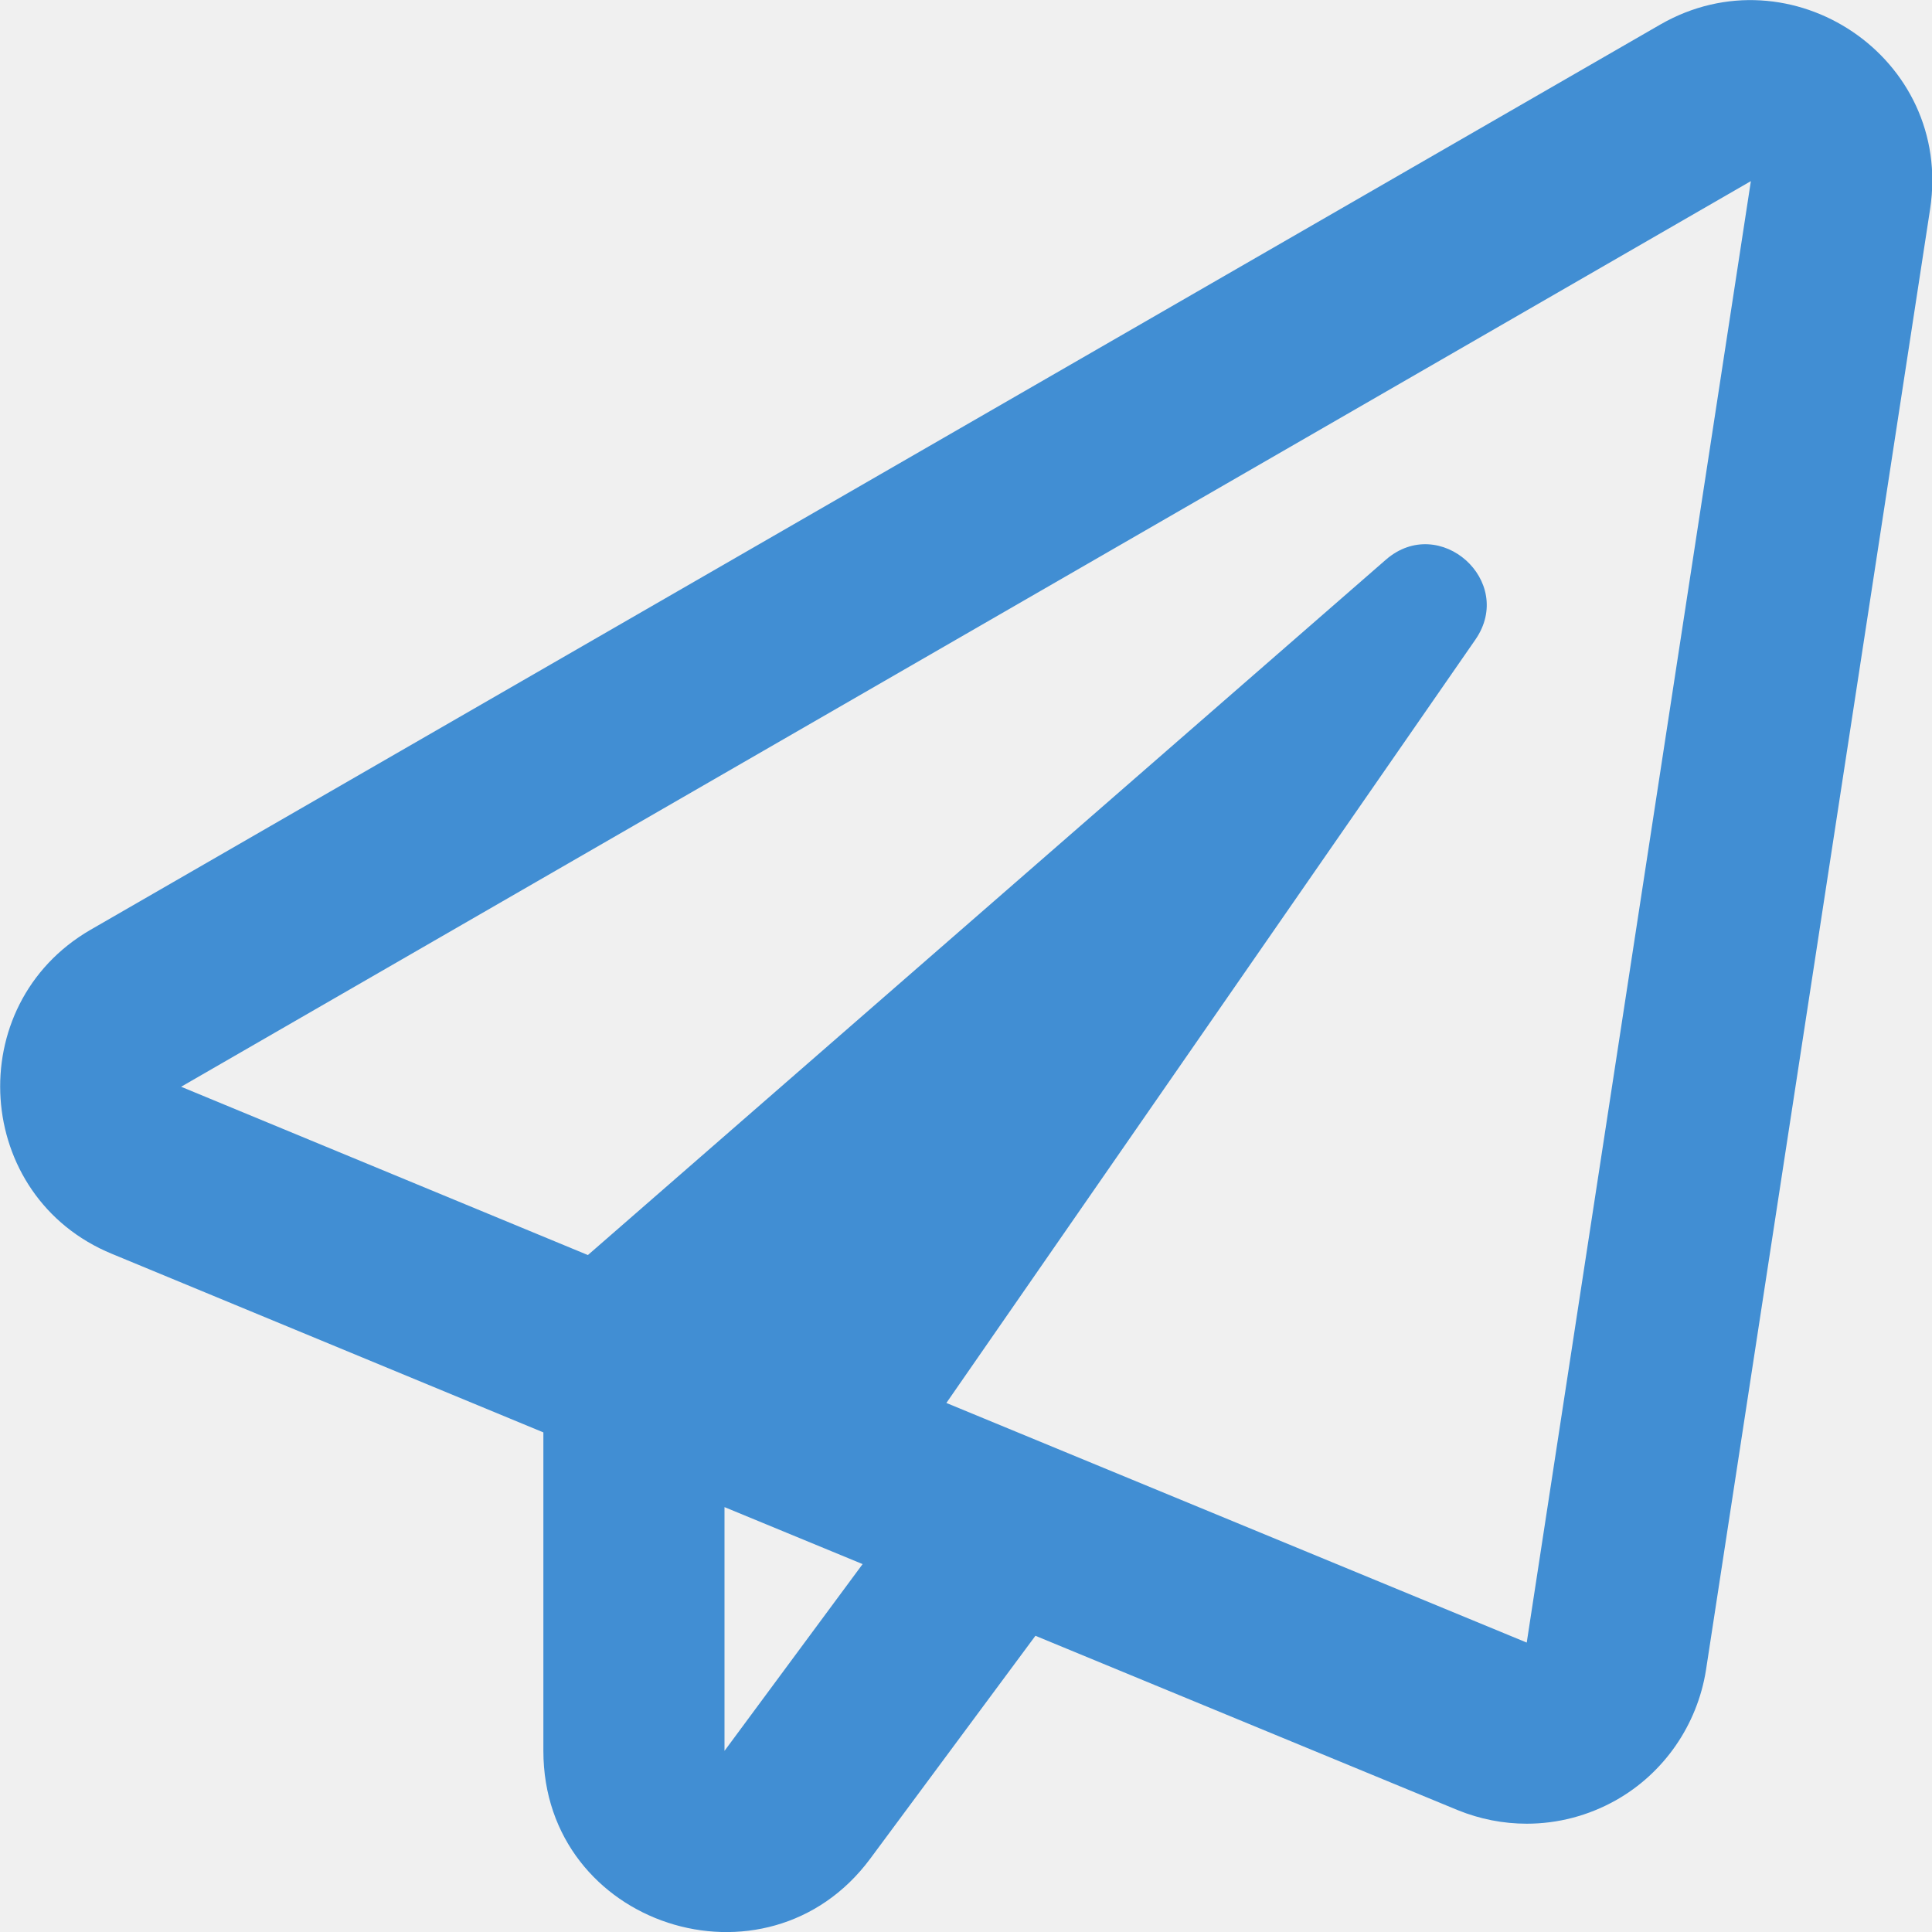
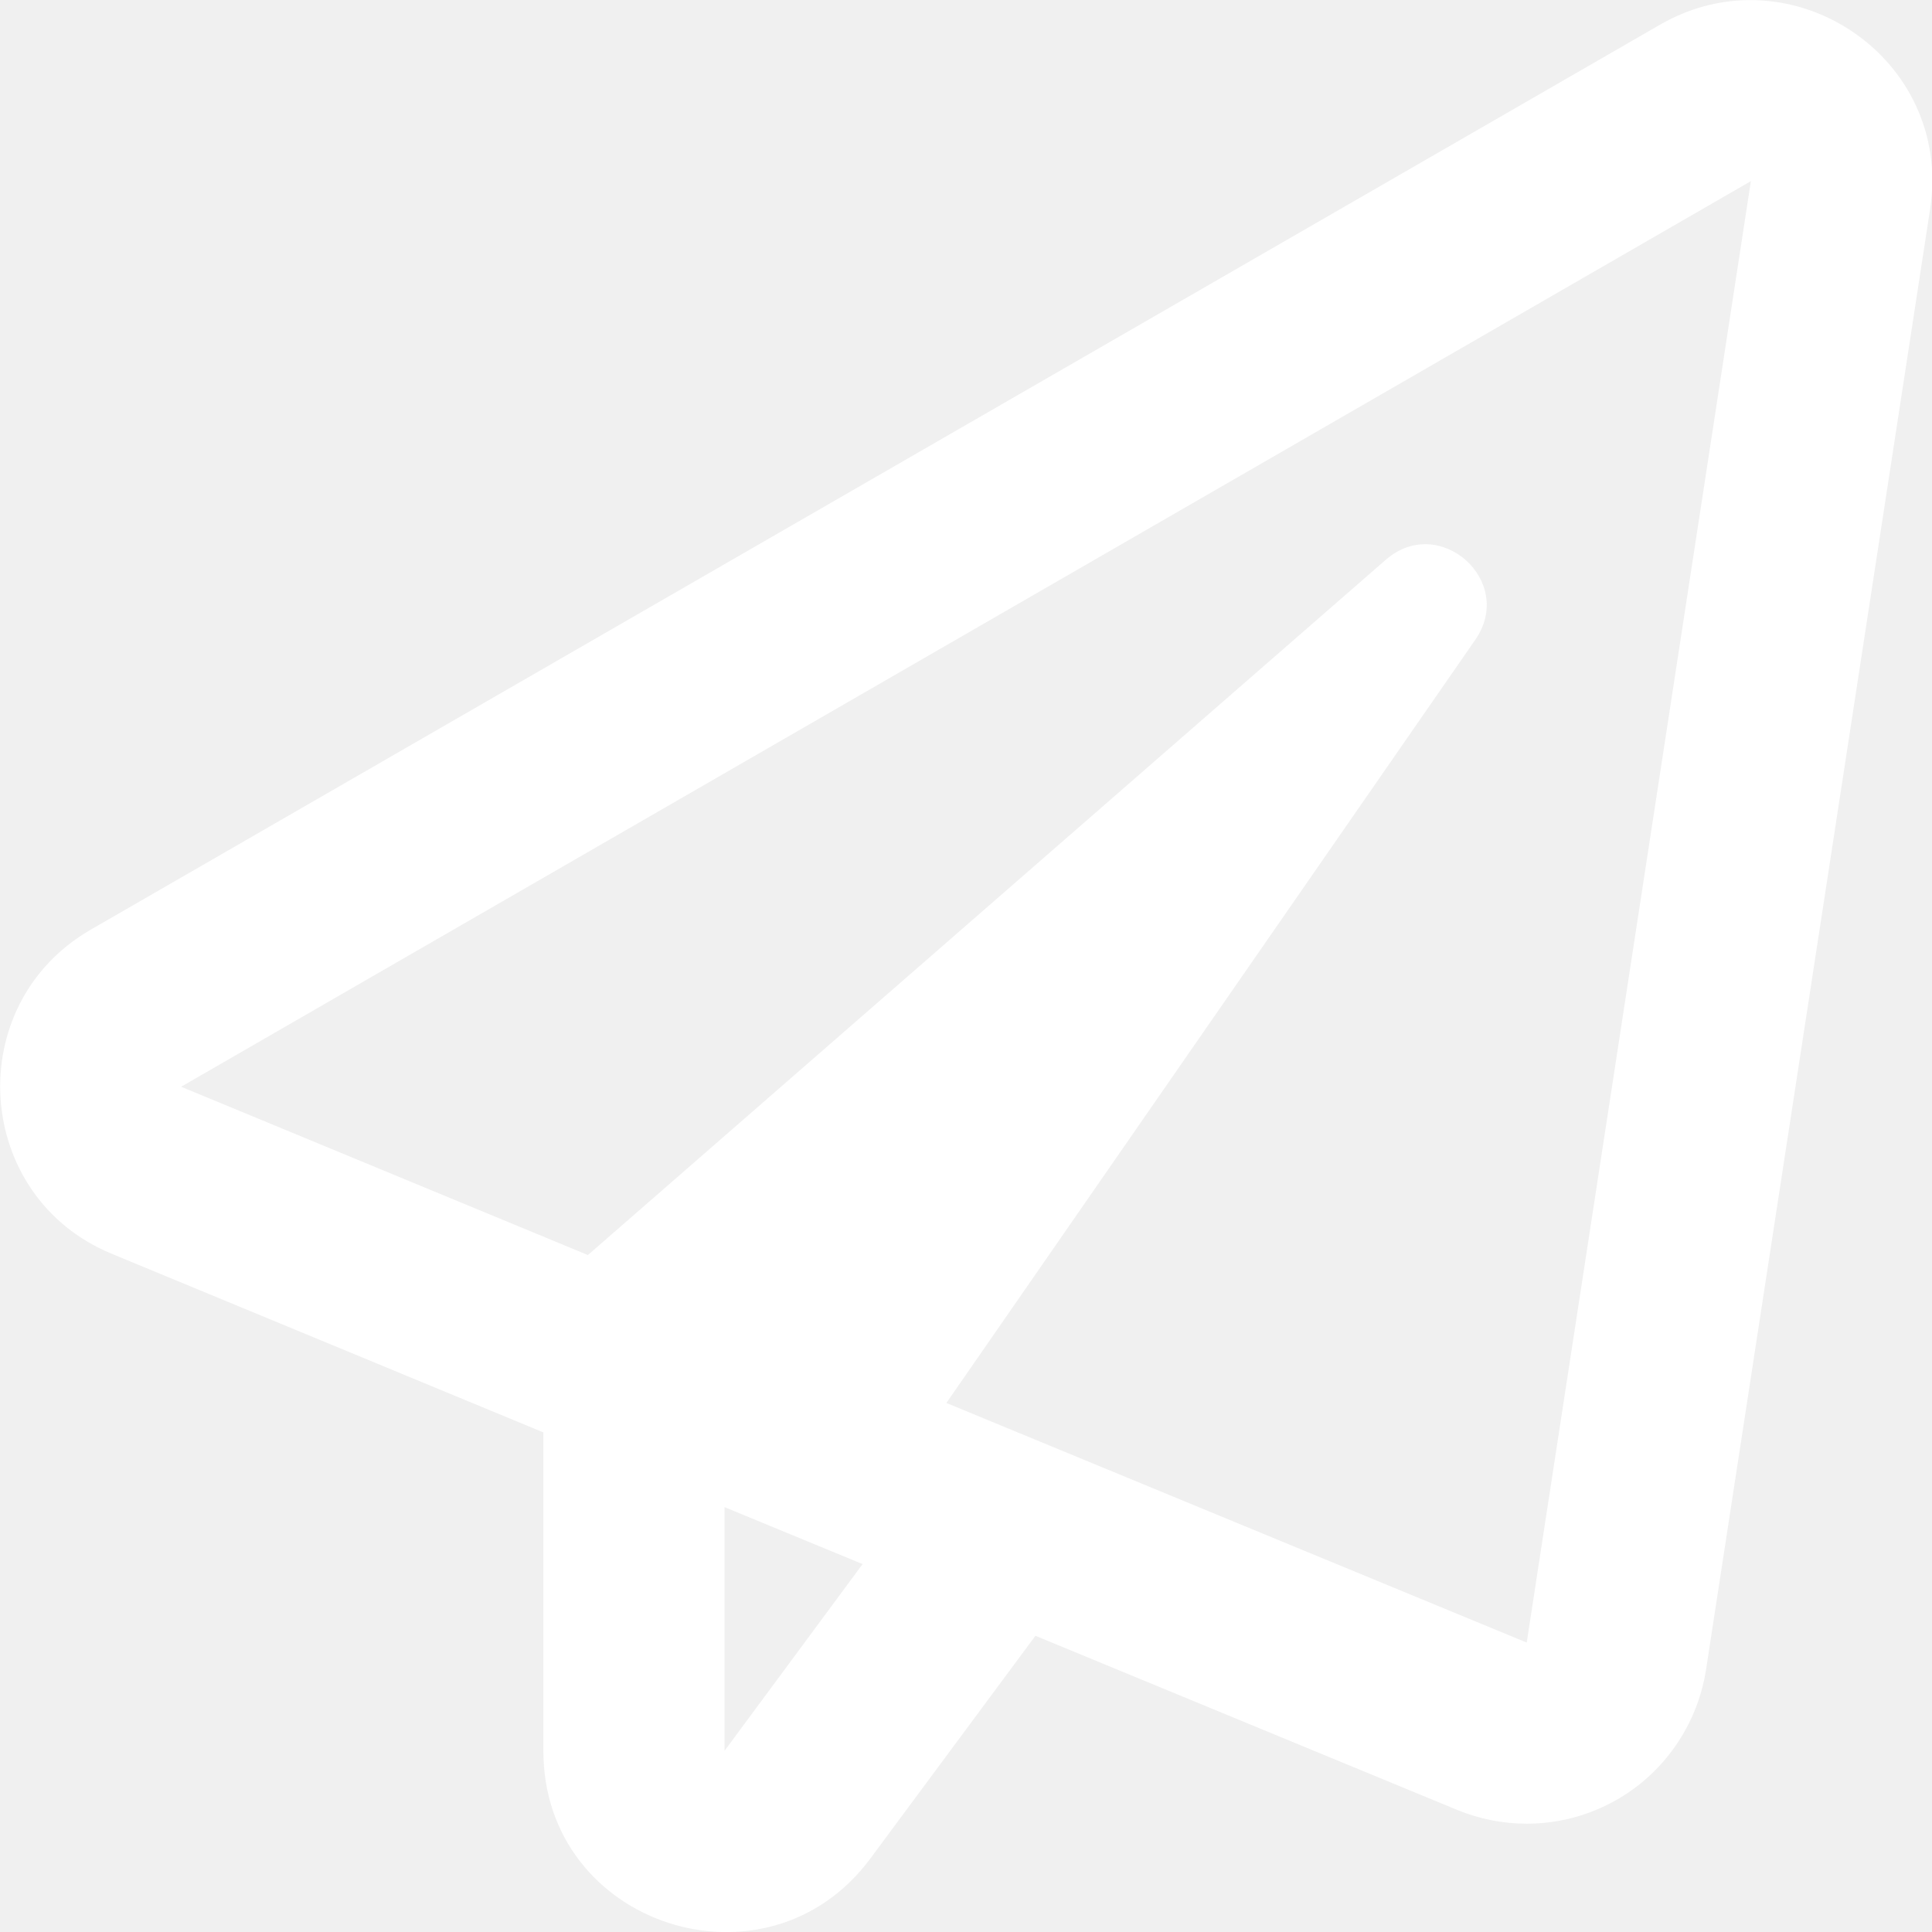
<svg xmlns="http://www.w3.org/2000/svg" aria-hidden="true" focusable="false" data-prefix="far" data-icon="paper-plane" class="svg-inline--fa fa-paper-plane fa-w-16" role="img" viewBox="0 0 512 512">
-   <path fill="#418ed3" d="M440 6.5L24 246.4c-34.4 19.9-31.1 70.8 5.7 85.9L144 379.6V464c0 46.4 59.2 65.5 86.6 28.6l43.8-59.1 111.9 46.2c5.9 2.4 12.1 3.6 18.3 3.6 8.2 0 16.3-2.1 23.6-6.2 12.8-7.2 21.6-20 23.9-34.5l59.4-387.2c6.1-40.1-36.9-68.8-71.5-48.9zM192 464v-64.6l36.6 15.1L192 464zm212.6-28.7l-153.8-63.5L391 169.5c10.7-15.5-9.5-33.5-23.7-21.2L155.8 332.6 48 288 464 48l-59.4 387.3z" />
+   <path fill="#FFFFFF" d="M440 6.5L24 246.4c-34.4 19.9-31.1 70.8 5.7 85.9L144 379.6V464c0 46.4 59.2 65.5 86.6 28.6l43.8-59.1 111.9 46.2c5.9 2.4 12.1 3.6 18.3 3.6 8.2 0 16.3-2.1 23.6-6.2 12.8-7.2 21.6-20 23.9-34.5l59.4-387.2c6.1-40.1-36.9-68.8-71.5-48.9zM192 464v-64.6l36.6 15.1L192 464zm212.6-28.7l-153.8-63.5L391 169.5c10.7-15.5-9.5-33.5-23.7-21.2L155.8 332.6 48 288 464 48l-59.4 387.3z" />
</svg>
